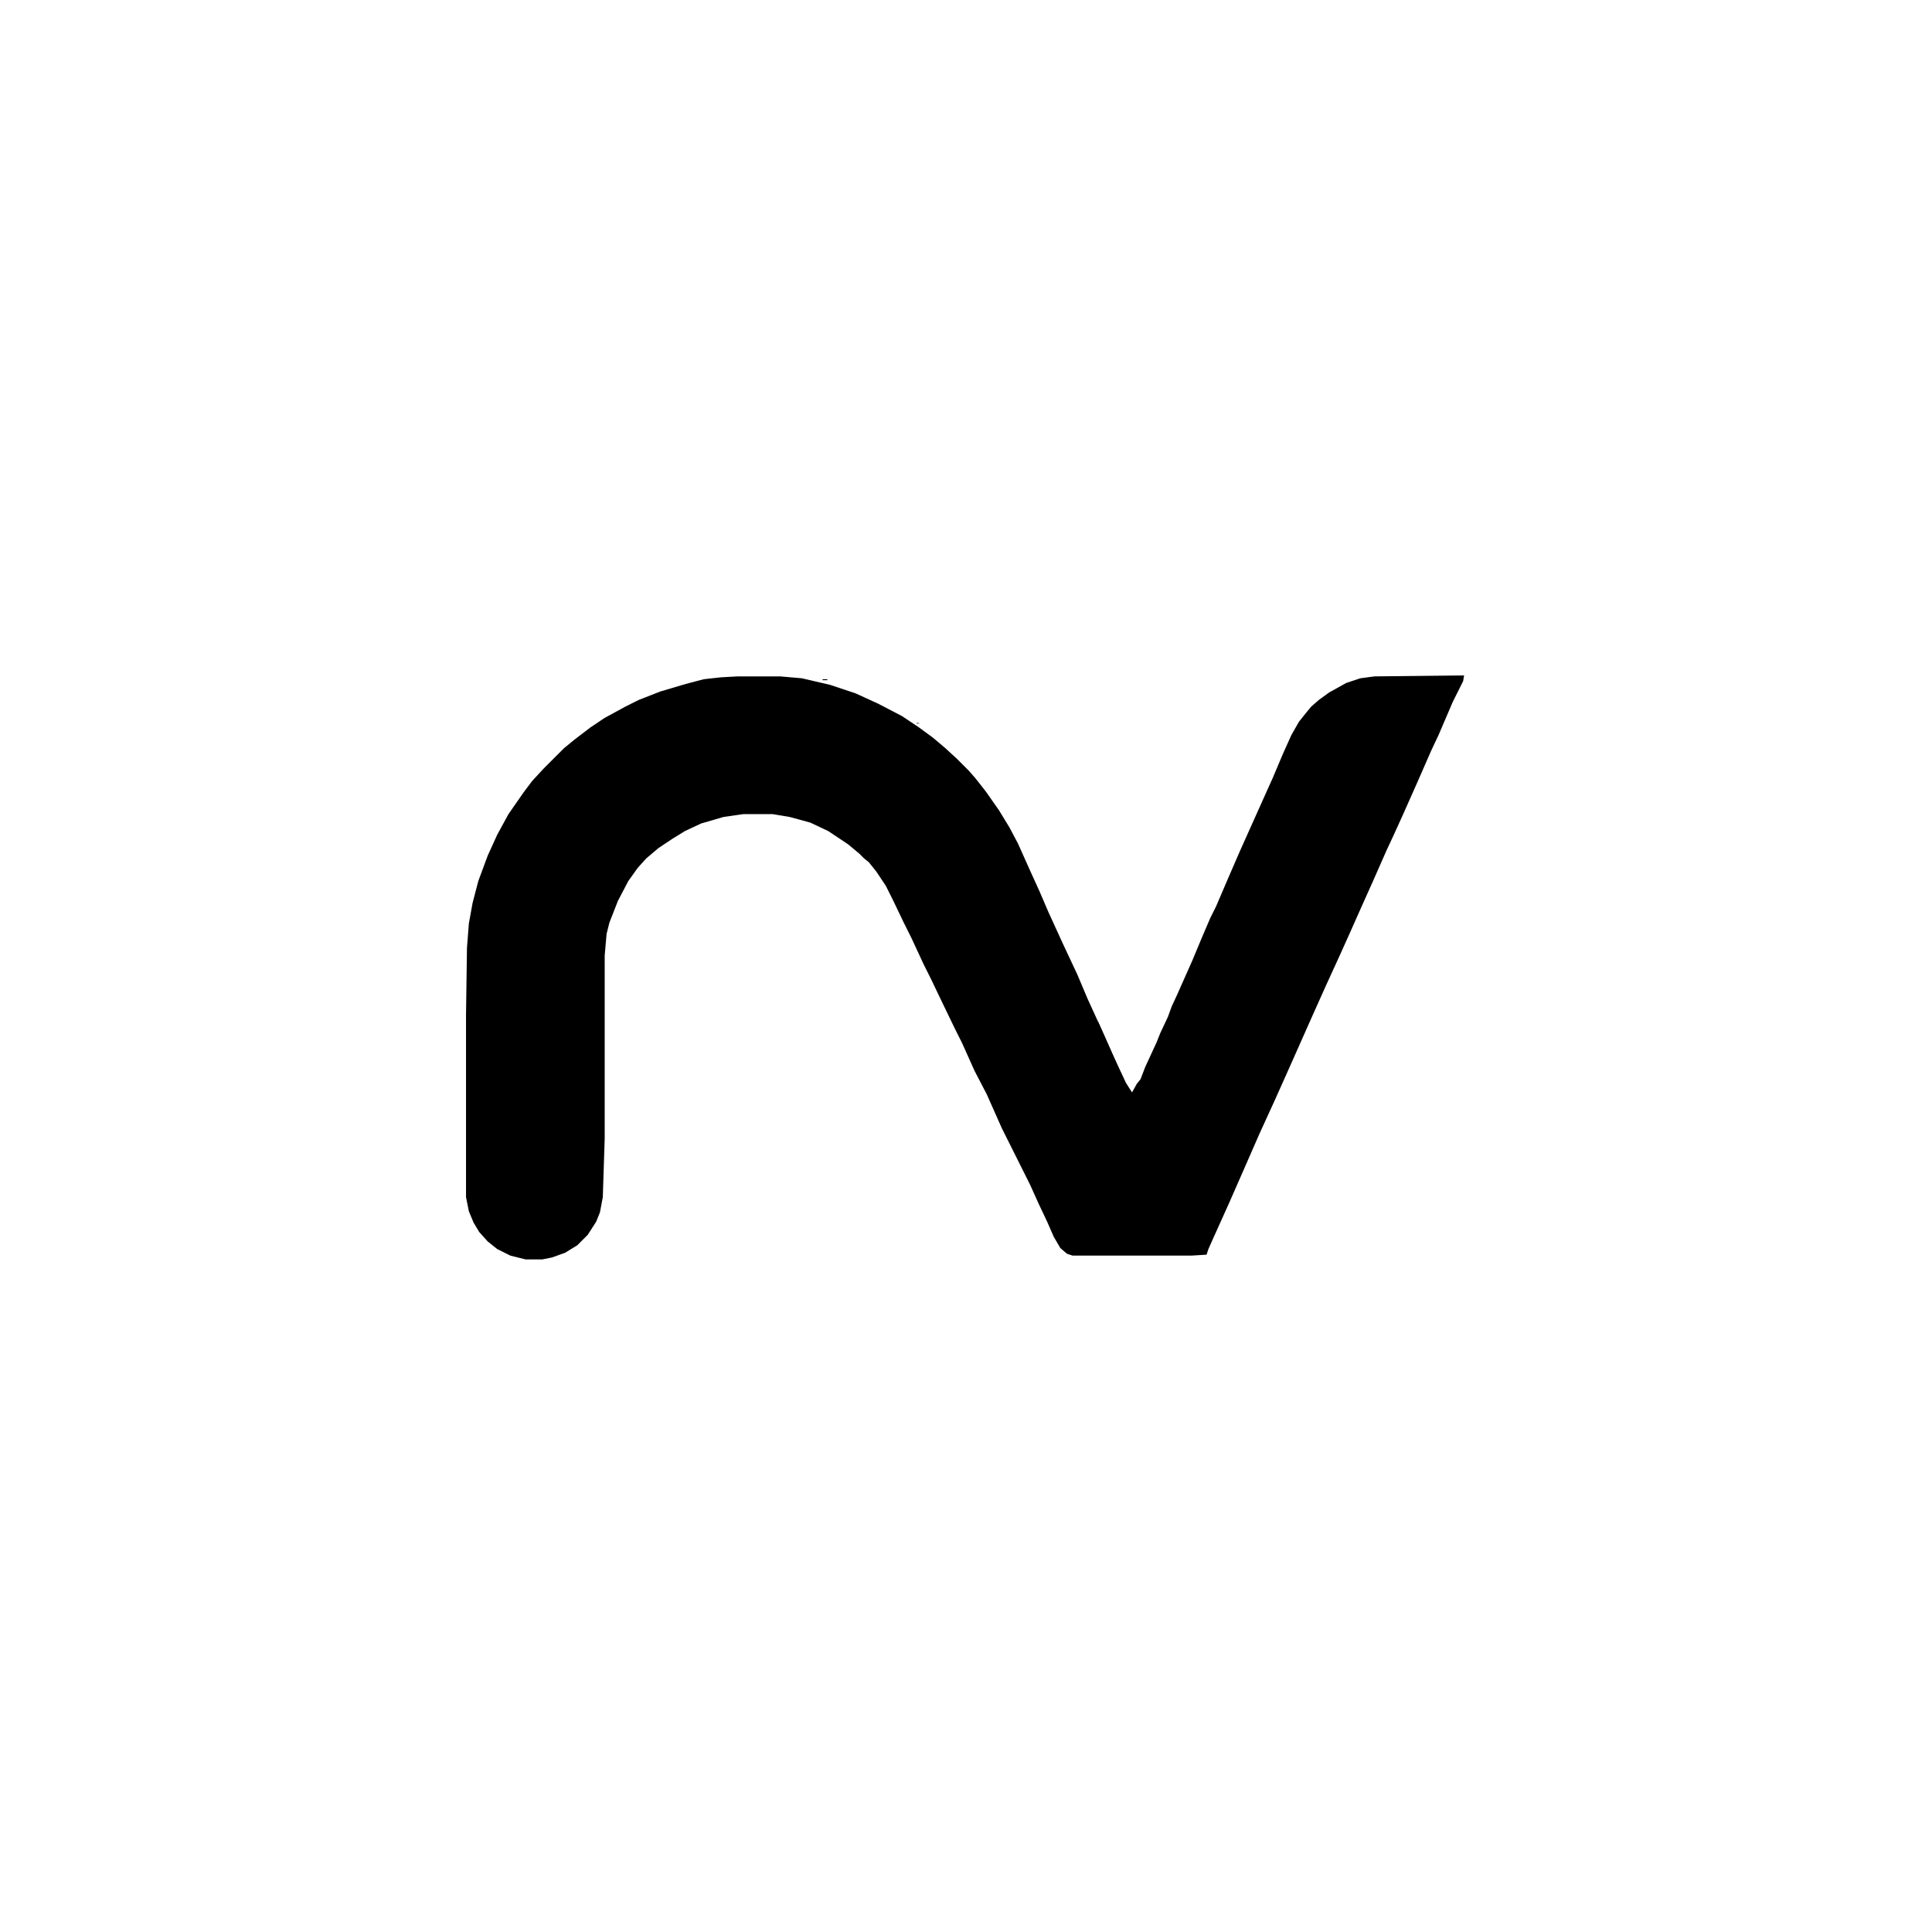
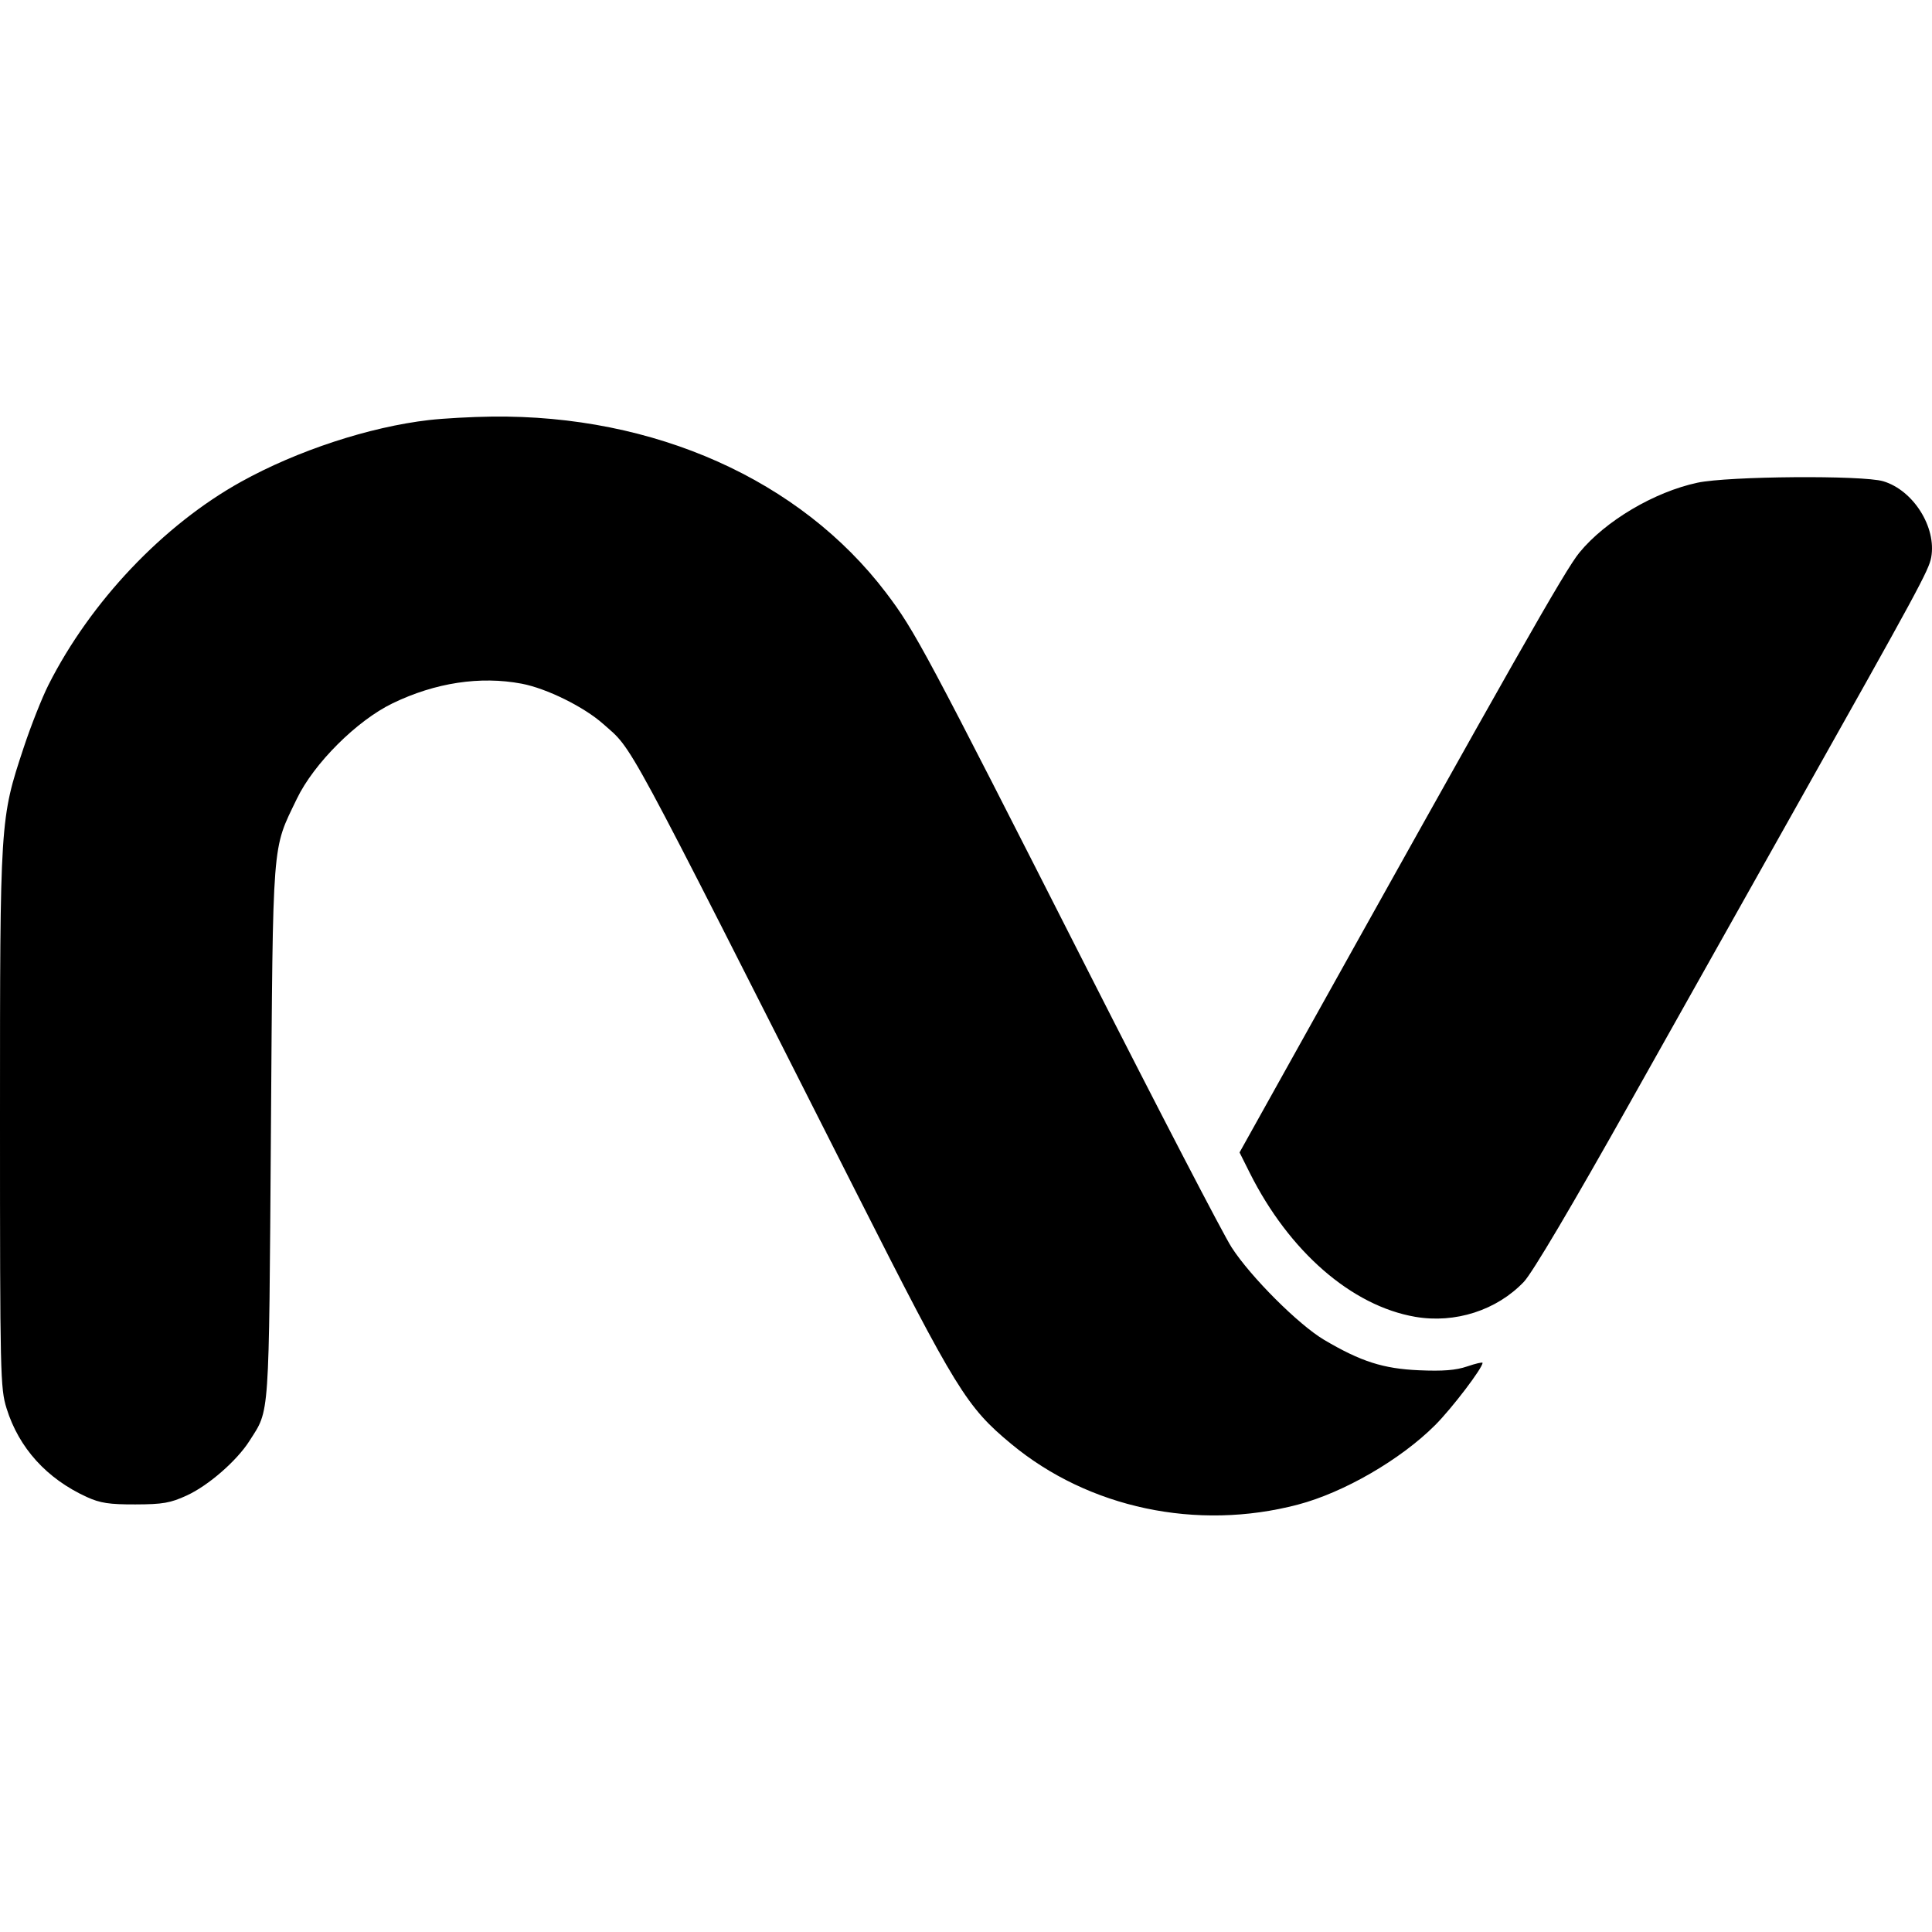
- <svg xmlns="http://www.w3.org/2000/svg" version="1.1" viewBox="0 0 2048 2048" width="750" height="750">
-   <path transform="translate(1548,716)" d="m0 0h4l-1 6-11 22-15 35-8 17-14 32-16 36-10 22-7 15-15 34-13 29-12 27-9 20-16 35-13 29-28 63-13 29-16 35-14 32-18 41-18 40-4 9-2 6-16 1h-126l-6-2-7-6-7-12-7-16-9-19-9-20-30-60-16-36-13-25-13-29-8-16-14-29-11-23-8-16-13-28-8-16-11-23-8-16-10-15-8-10-5-4-5-5-12-10-21-14-19-9-22-6-18-3h-31l-21 3-24 7-17 8-13 8-15 10-13 11-9 10-10 14-11 21-9 23-3 12-2 23v194l-2 62-3 16-4 10-9 14-11 11-13 8-14 5-10 2h-18l-16-4-14-7-10-8-9-10-6-10-5-12-3-15v-193l1-71 2-26 4-22 6-23 10-27 10-22 12-22 16-23 9-12 12-13 22-22 11-9 17-13 15-10 22-12 14-7 23-9 27-8 19-5 18-2 18-1h45l23 2 30 7 27 9 24 11 25 13 18 12 15 11 13 11 12 11 13 13 7 8 11 14 14 20 11 18 9 17 13 29 10 22 9 21 16 35 15 32 11 26 16 35 16 36 8 17 7 11 5-9 4-5 5-13 12-26 4-10 8-17 4-11 6-13 16-36 10-24 9-21 6-12 12-28 13-30 26-58 9-20 11-26 9-20 8-14 8-10 5-6 8-7 11-8 18-10 15-5 15-2z" fill="#000000" />
-   <path transform="translate(1162,1082)" d="m0 0 2 1 16 36 13 28 2 5-4-4-8-16-10-23-7-15-4-10z" fill="#000000" />
-   <path transform="translate(872,720)" d="m0 0h5v1h-5z" fill="#000000" />
-   <path transform="translate(972,766)" d="m0 0 3 1h-3z" fill="#000000" />
-   <path transform="translate(885,723)" d="m0 0 4 1z" fill="#000000" />
-   <path transform="translate(892,725)" d="m0 0 3 1z" fill="#000000" />
-   <path transform="translate(889,724)" d="m0 0 3 1z" fill="#000000" />
-   <path transform="translate(882,722)" d="m0 0 3 1z" fill="#000000" />
-   <path transform="translate(1158,1063)" d="m0 0" fill="#000000" />
-   <path transform="translate(1157,1061)" d="m0 0" fill="#000000" />
-   <path transform="translate(1150,1045)" d="m0 0" fill="#000000" />
-   <path transform="translate(976,769)" d="m0 0 2 1z" fill="#000000" />
-   <path transform="translate(963,760)" d="m0 0 2 1z" fill="#000000" />
-   <path transform="translate(950,752)" d="m0 0 2 1z" fill="#000000" />
-   <path transform="translate(936,744)" d="m0 0 2 1z" fill="#000000" />
-   <path transform="translate(934,743)" d="m0 0 2 1z" fill="#000000" />
-   <path transform="translate(920,736)" d="m0 0 2 1z" fill="#000000" />
-   <path transform="translate(918,735)" d="m0 0 2 1z" fill="#000000" />
-   <path transform="translate(915,734)" d="m0 0 2 1z" fill="#000000" />
-   <path transform="translate(913,733)" d="m0 0 2 1z" fill="#000000" />
-   <path transform="translate(910,732)" d="m0 0 2 1z" fill="#000000" />
-   <path transform="translate(898,727)" d="m0 0 2 1z" fill="#000000" />
-   <path transform="translate(895,726)" d="m0 0 2 1z" fill="#000000" />
-   <path transform="translate(878,721)" d="m0 0 2 1z" fill="#000000" />
-   <path transform="translate(868,719)" d="m0 0 2 1z" fill="#000000" />
-   <path transform="translate(1159,1066)" d="m0 0" fill="#000000" />
-   <path transform="translate(1151,1048)" d="m0 0" fill="#000000" />
-   <path transform="translate(1149,1043)" d="m0 0" fill="#000000" />
-   <path transform="translate(1065,860)" d="m0 0" fill="#000000" />
-   <path transform="translate(1060,852)" d="m0 0" fill="#000000" />
-   <path transform="translate(1059,851)" d="m0 0" fill="#000000" />
-   <path transform="translate(1058,850)" d="m0 0" fill="#000000" />
-   <path transform="translate(1057,848)" d="m0 0" fill="#000000" />
-   <path transform="translate(1056,847)" d="m0 0" fill="#000000" />
-   <path transform="translate(1054,844)" d="m0 0" fill="#000000" />
-   <path transform="translate(1053,843)" d="m0 0" fill="#000000" />
-   <path transform="translate(1052,842)" d="m0 0" fill="#000000" />
-   <path transform="translate(1051,840)" d="m0 0" fill="#000000" />
-   <path transform="translate(1050,839)" d="m0 0" fill="#000000" />
-   <path transform="translate(1020,804)" d="m0 0" fill="#000000" />
-   <path transform="translate(987,777)" d="m0 0" fill="#000000" />
-   <path transform="translate(986,776)" d="m0 0" fill="#000000" />
-   <path transform="translate(983,774)" d="m0 0" fill="#000000" />
-   <path transform="translate(980,772)" d="m0 0" fill="#000000" />
-   <path transform="translate(979,771)" d="m0 0" fill="#000000" />
-   <path transform="translate(978,770)" d="m0 0" fill="#000000" />
-   <path transform="translate(975,768)" d="m0 0" fill="#000000" />
-   <path transform="translate(971,765)" d="m0 0" fill="#000000" />
-   <path transform="translate(970,764)" d="m0 0" fill="#000000" />
-   <path transform="translate(967,762)" d="m0 0" fill="#000000" />
-   <path transform="translate(965,761)" d="m0 0" fill="#000000" />
-   <path transform="translate(962,759)" d="m0 0" fill="#000000" />
-   <path transform="translate(961,758)" d="m0 0" fill="#000000" />
-   <path transform="translate(948,751)" d="m0 0" fill="#000000" />
-   <path transform="translate(931,741)" d="m0 0" fill="#000000" />
-   <path transform="translate(929,740)" d="m0 0" fill="#000000" />
-   <path transform="translate(925,738)" d="m0 0" fill="#000000" />
-   <path transform="translate(923,737)" d="m0 0" fill="#000000" />
-   <path transform="translate(908,731)" d="m0 0" fill="#000000" />
-   <path transform="translate(906,730)" d="m0 0" fill="#000000" />
-   <path transform="translate(901,728)" d="m0 0" fill="#000000" />
+ <svg xmlns="http://www.w3.org/2000/svg" viewBox="0 -210 974 974" width="750" height="750">
+   <path fill-rule="evenodd" clip-rule="evenodd" d="M216.391 1.749C186.292 5.197 149.831 17.166 121.516 32.888C82.232 54.704 45.626 93.316 24.434 135.29C21.173 141.748 15.556 155.958 11.948 166.868C-0.017 203.063 1.38087e-07 202.798 1.38087e-07 354.129C1.38087e-07 483.322 0.148 489.853 3.321 500.045C9.524 519.983 23.557 535.477 43.771 544.706C50.493 547.775 55.088 548.475 68.257 548.437C82.091 548.398 85.9 547.732 94.229 543.902C105.114 538.894 119.443 526.398 125.797 516.368C136.038 500.207 135.522 507.639 136.577 360.808C137.654 210.898 137.024 218.983 149.651 192.714C158.219 174.892 179.894 153.276 197.945 144.554C219.444 134.164 242.066 130.726 262.983 134.669C275.529 137.035 294.404 146.348 304.06 154.939C319.522 168.693 312.589 155.859 431.714 391.259C482.136 490.896 487.292 499.265 509.766 517.918C548.838 550.344 603.385 561.906 654.276 548.55C677.446 542.468 706.11 525.872 723.522 508.455C731.932 500.043 747.412 479.709 747.412 477.075C747.412 476.611 743.913 477.423 739.633 478.883C733.95 480.818 727.399 481.337 715.316 480.803C697.302 480.006 686.106 476.421 667.639 465.535C654.716 457.917 630.463 433.686 620.9 418.843C616.668 412.271 584.157 349.67 548.657 279.73C466.273 117.428 461.232 107.987 446.707 88.851C403.493 31.915 329.896 -0.973 247.924 0.022C237.798 0.145 223.608 0.921 216.391 1.749ZM855.77 33.351C834.023 37.992 809.321 52.61 796.24 68.58C789.005 77.411 764.613 120.372 644.875 335.181L624.907 371.002L630.046 381.267C649.901 420.918 681.391 448.322 713.463 453.86C733.597 457.335 754.591 450.57 768.26 436.202C772.492 431.754 792.639 397.718 821.986 345.446C847.813 299.445 884.498 234.156 903.507 200.359C967.198 87.129 972.421 77.491 973.598 70.993C976.351 55.819 964.592 37.156 949.425 32.622C939.018 29.51 871.288 30.038 855.77 33.351Z" fill="#000000" />
</svg>
